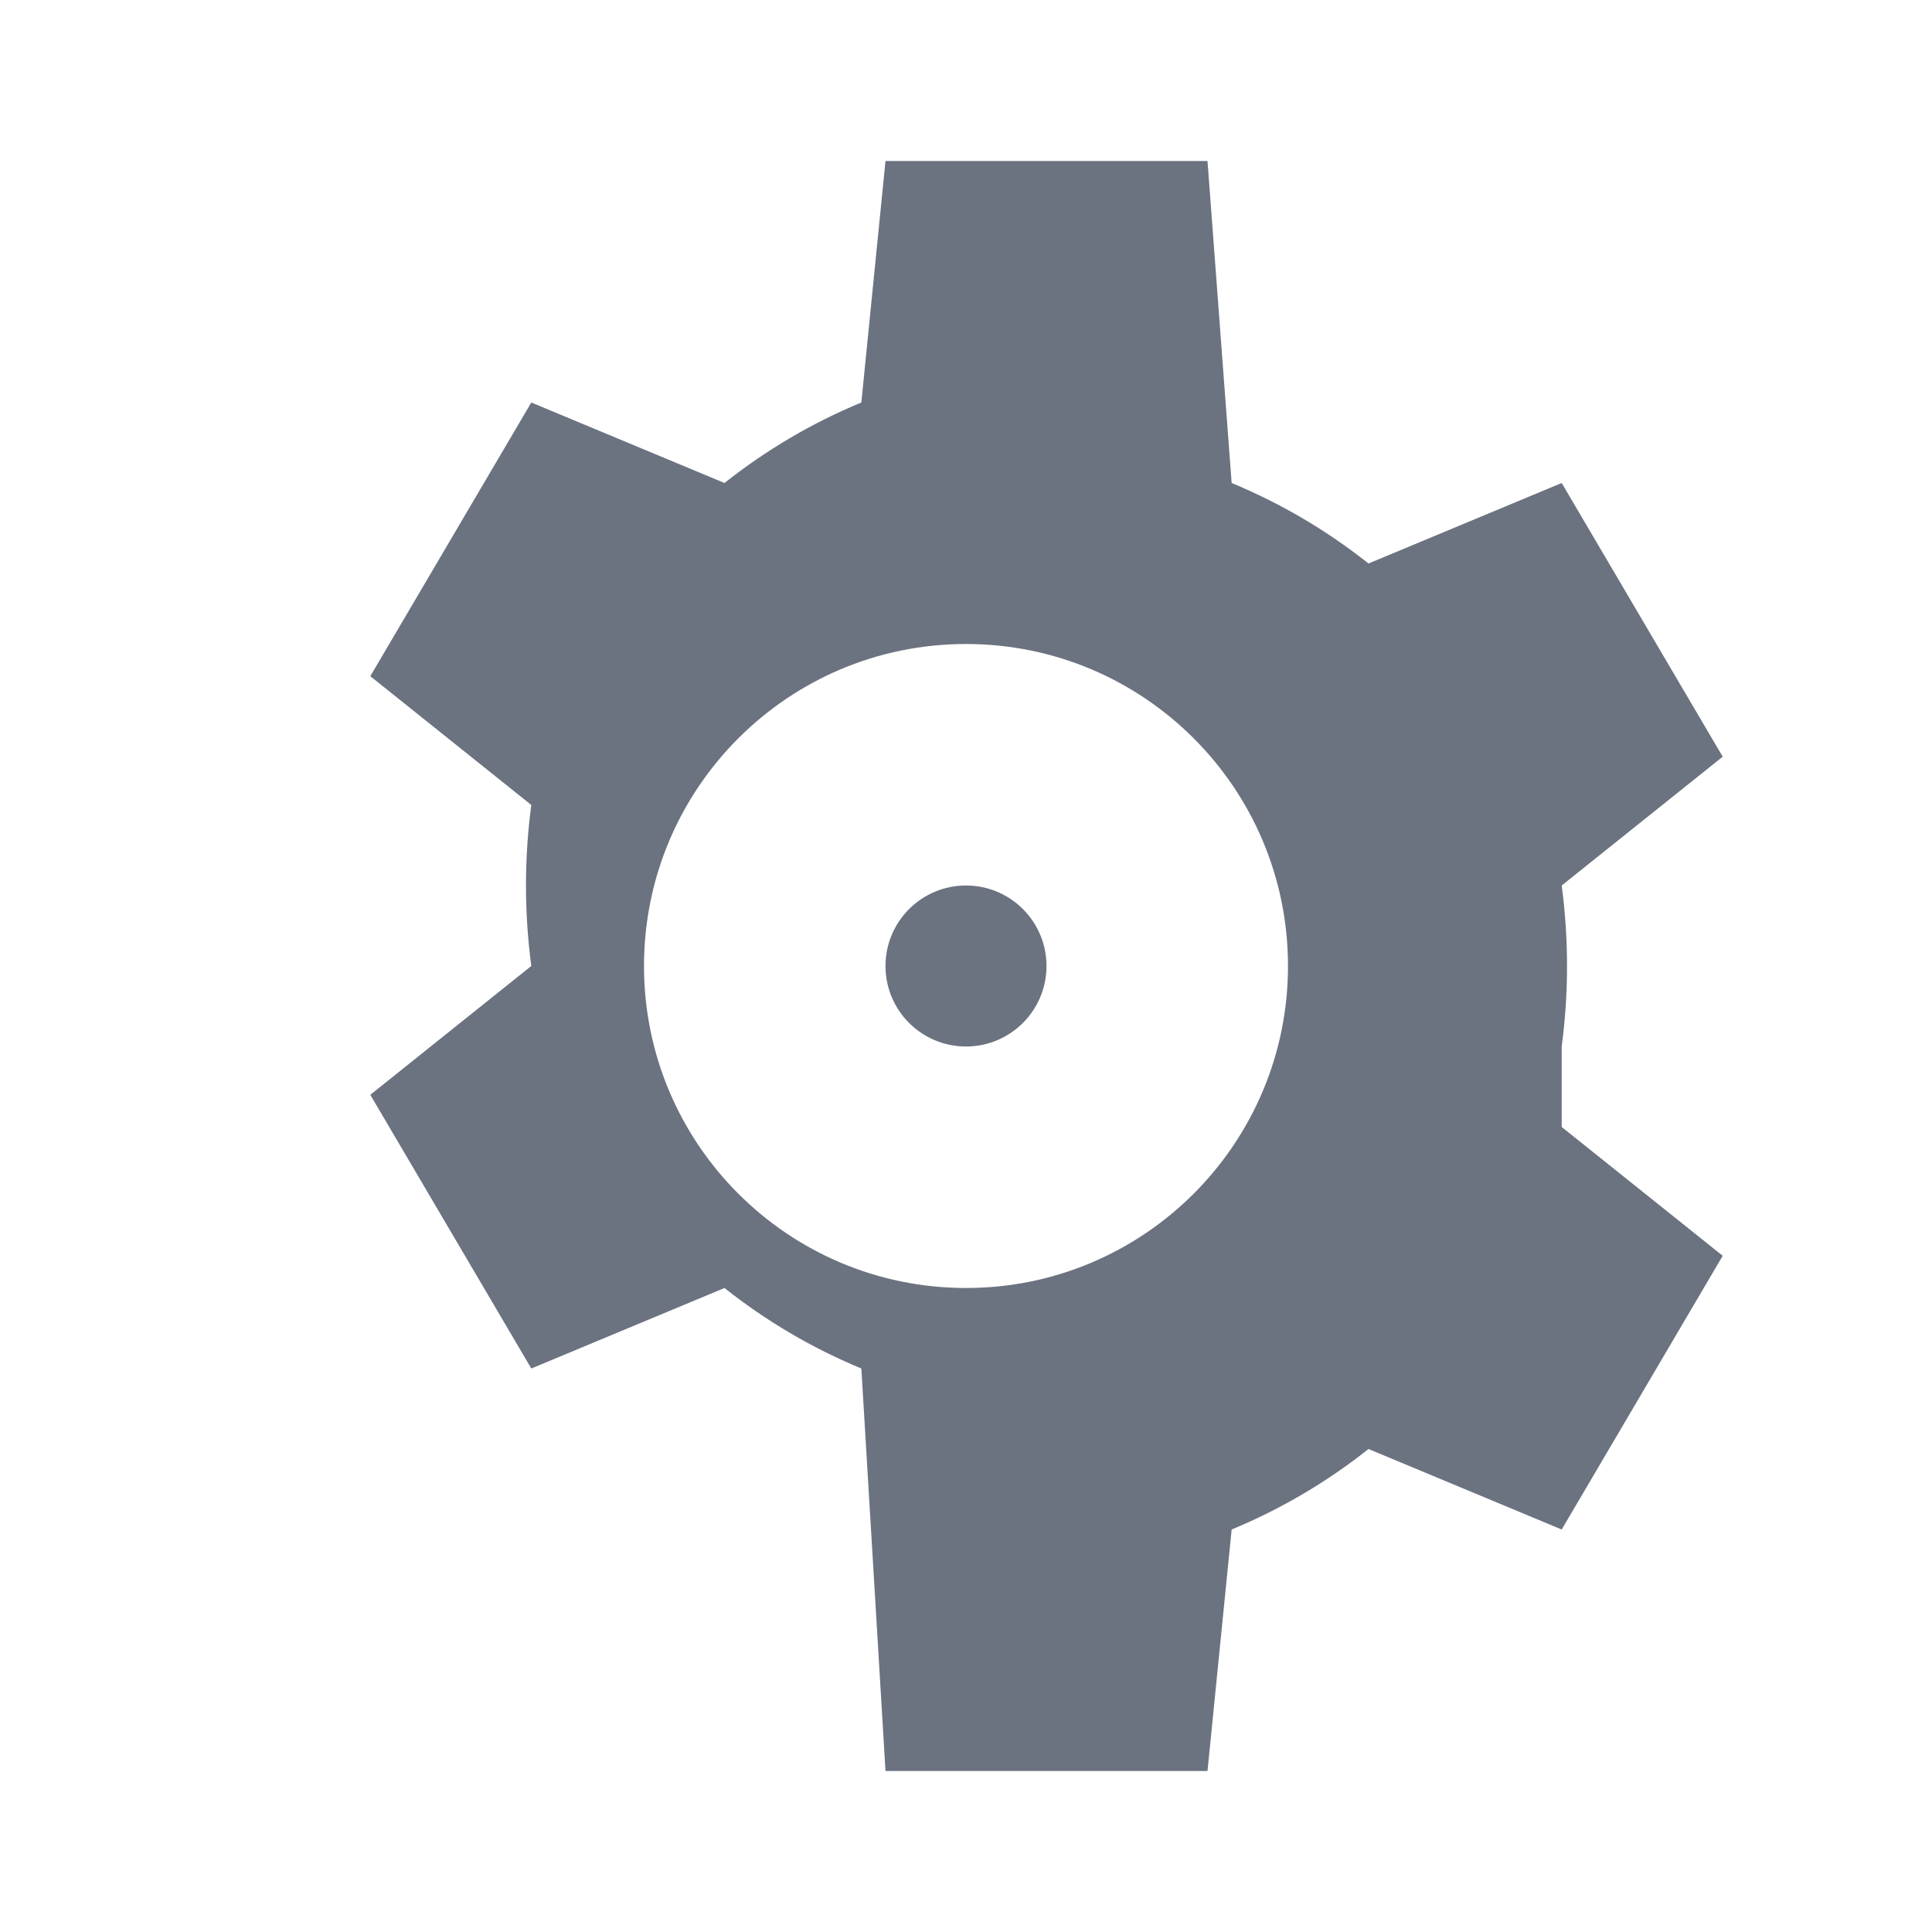
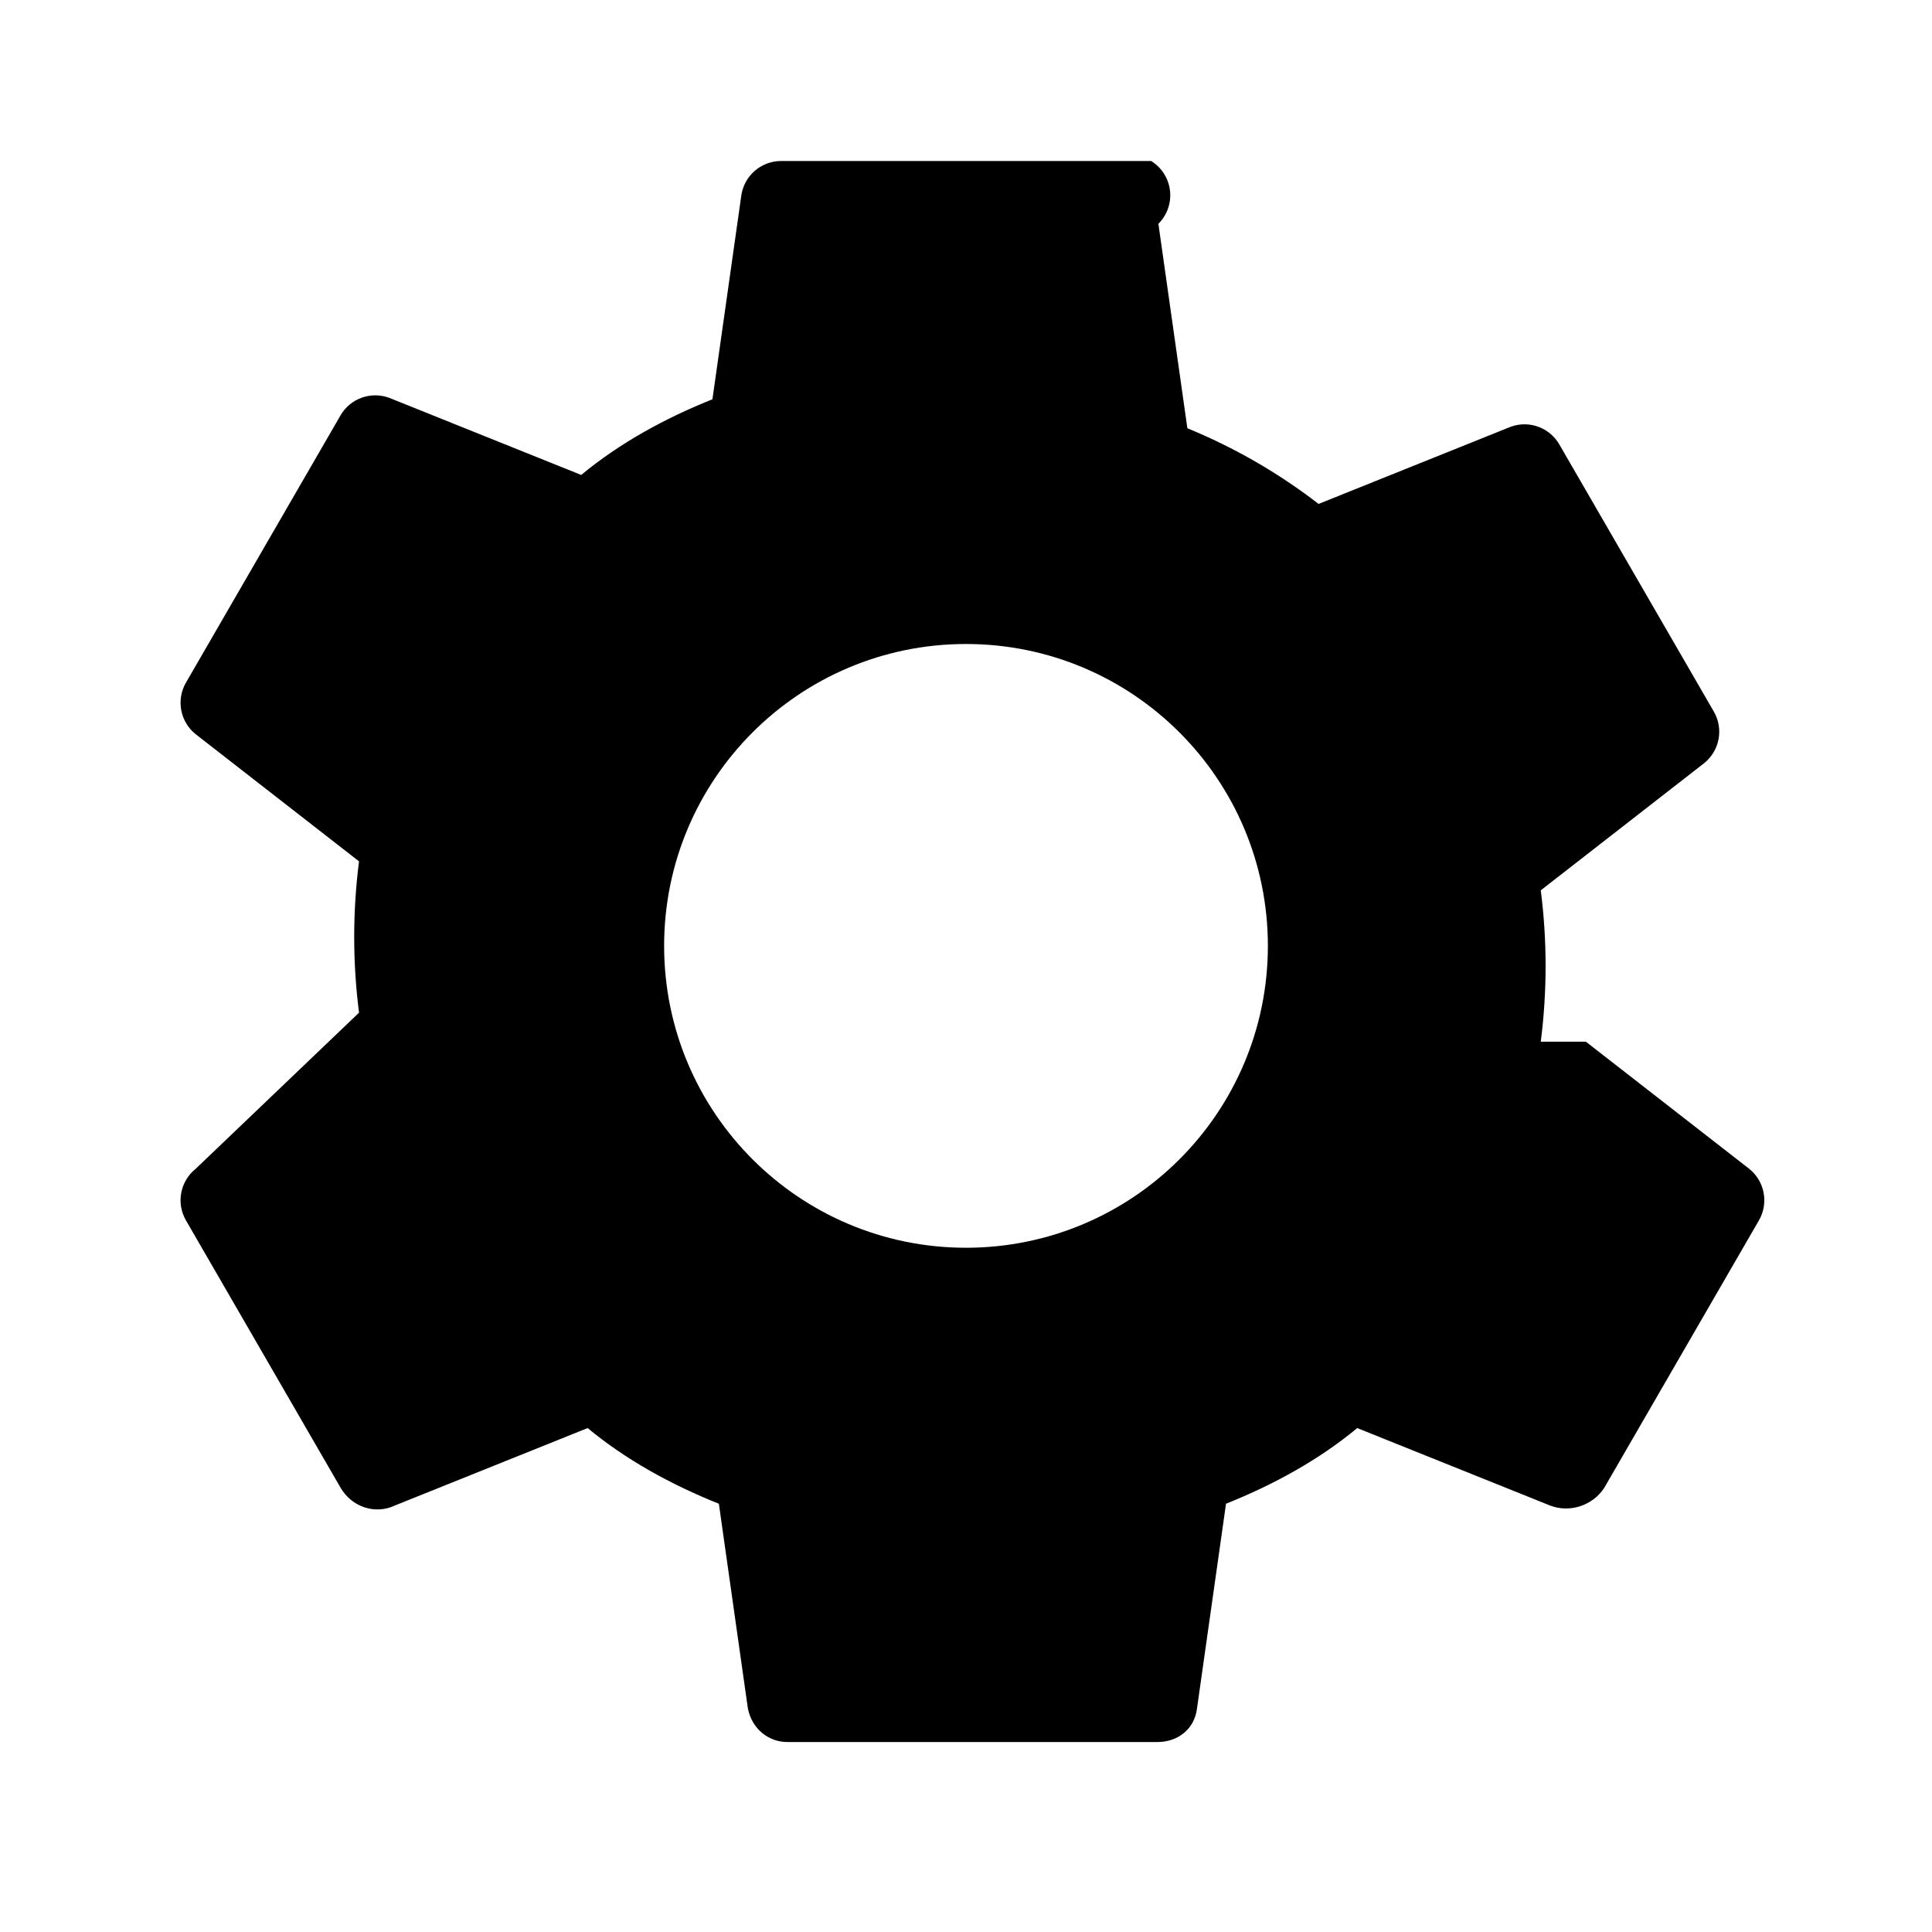
- <svg xmlns="http://www.w3.org/2000/svg" width="24" height="24" viewBox="0 0 24 24">
-   <path fill="#6B7280" d="M19.4 13a7.6 7.6 0 0 0 0-2l2-1.6l-2-3.4l-2.4 1a7.1 7.1 0 0 0-1.7-1L15 2h-4l-.3 3a7.1 7.1 0 0 0-1.7 1l-2.4-1l-2 3.4l2 1.6a7.6 7.6 0 0 0 0 2l-2 1.6l2 3.4l2.4-1a7.1 7.1 0 0 0 1.7 1L11 22h4l.3-3a7.1 7.1 0 0 0 1.7-1l2.4 1l2-3.4l-2-1.6ZM13 12a1 1 0 1 1-1-1a1 1 0 0 1 1 1Zm-1 4a4 4 0 1 1 4-4a4 4 0 0 1-4 4Z" />
+ <svg xmlns="http://www.w3.org/2000/svg" viewBox="0 0 24 24">
+   <path fill="#000000" d="M19.14 12.94c.04-.31.06-.63.06-.94s-.02-.63-.06-.94l2.03-1.58a.5.5 0 0 0 .12-.64l-1.92-3.32a.5.5 0 0 0-.6-.22l-2.39.96a7.027 7.027 0 0 0-1.63-.94l-.36-2.54A.5.5 0 0 0 14.3 2h-4.6a.5.5 0 0 0-.49.42l-.36 2.54c-.6.24-1.16.55-1.63.94l-2.39-.96a.5.5 0 0 0-.6.22L2.31 8.48a.5.5 0 0 0 .12.64l2.03 1.58c-.04.31-.06.63-.06.94s.02.63.06.94L2.43 14.52a.5.5 0 0 0-.12.64l1.92 3.32c.14.24.43.34.68.22l2.39-.96c.47.39 1.03.7 1.63.94l.36 2.54c.05.26.26.42.49.42h4.6c.25 0 .46-.16.49-.42l.36-2.54c.6-.24 1.16-.55 1.63-.94l2.39.96c.25.1.54 0 .68-.22l1.92-3.32a.5.5 0 0 0-.12-.64l-2.03-1.58zM12 15.5A3.5 3.5 0 1 1 12 8a3.5 3.5 0 0 1 0 7.5z" />
</svg>
